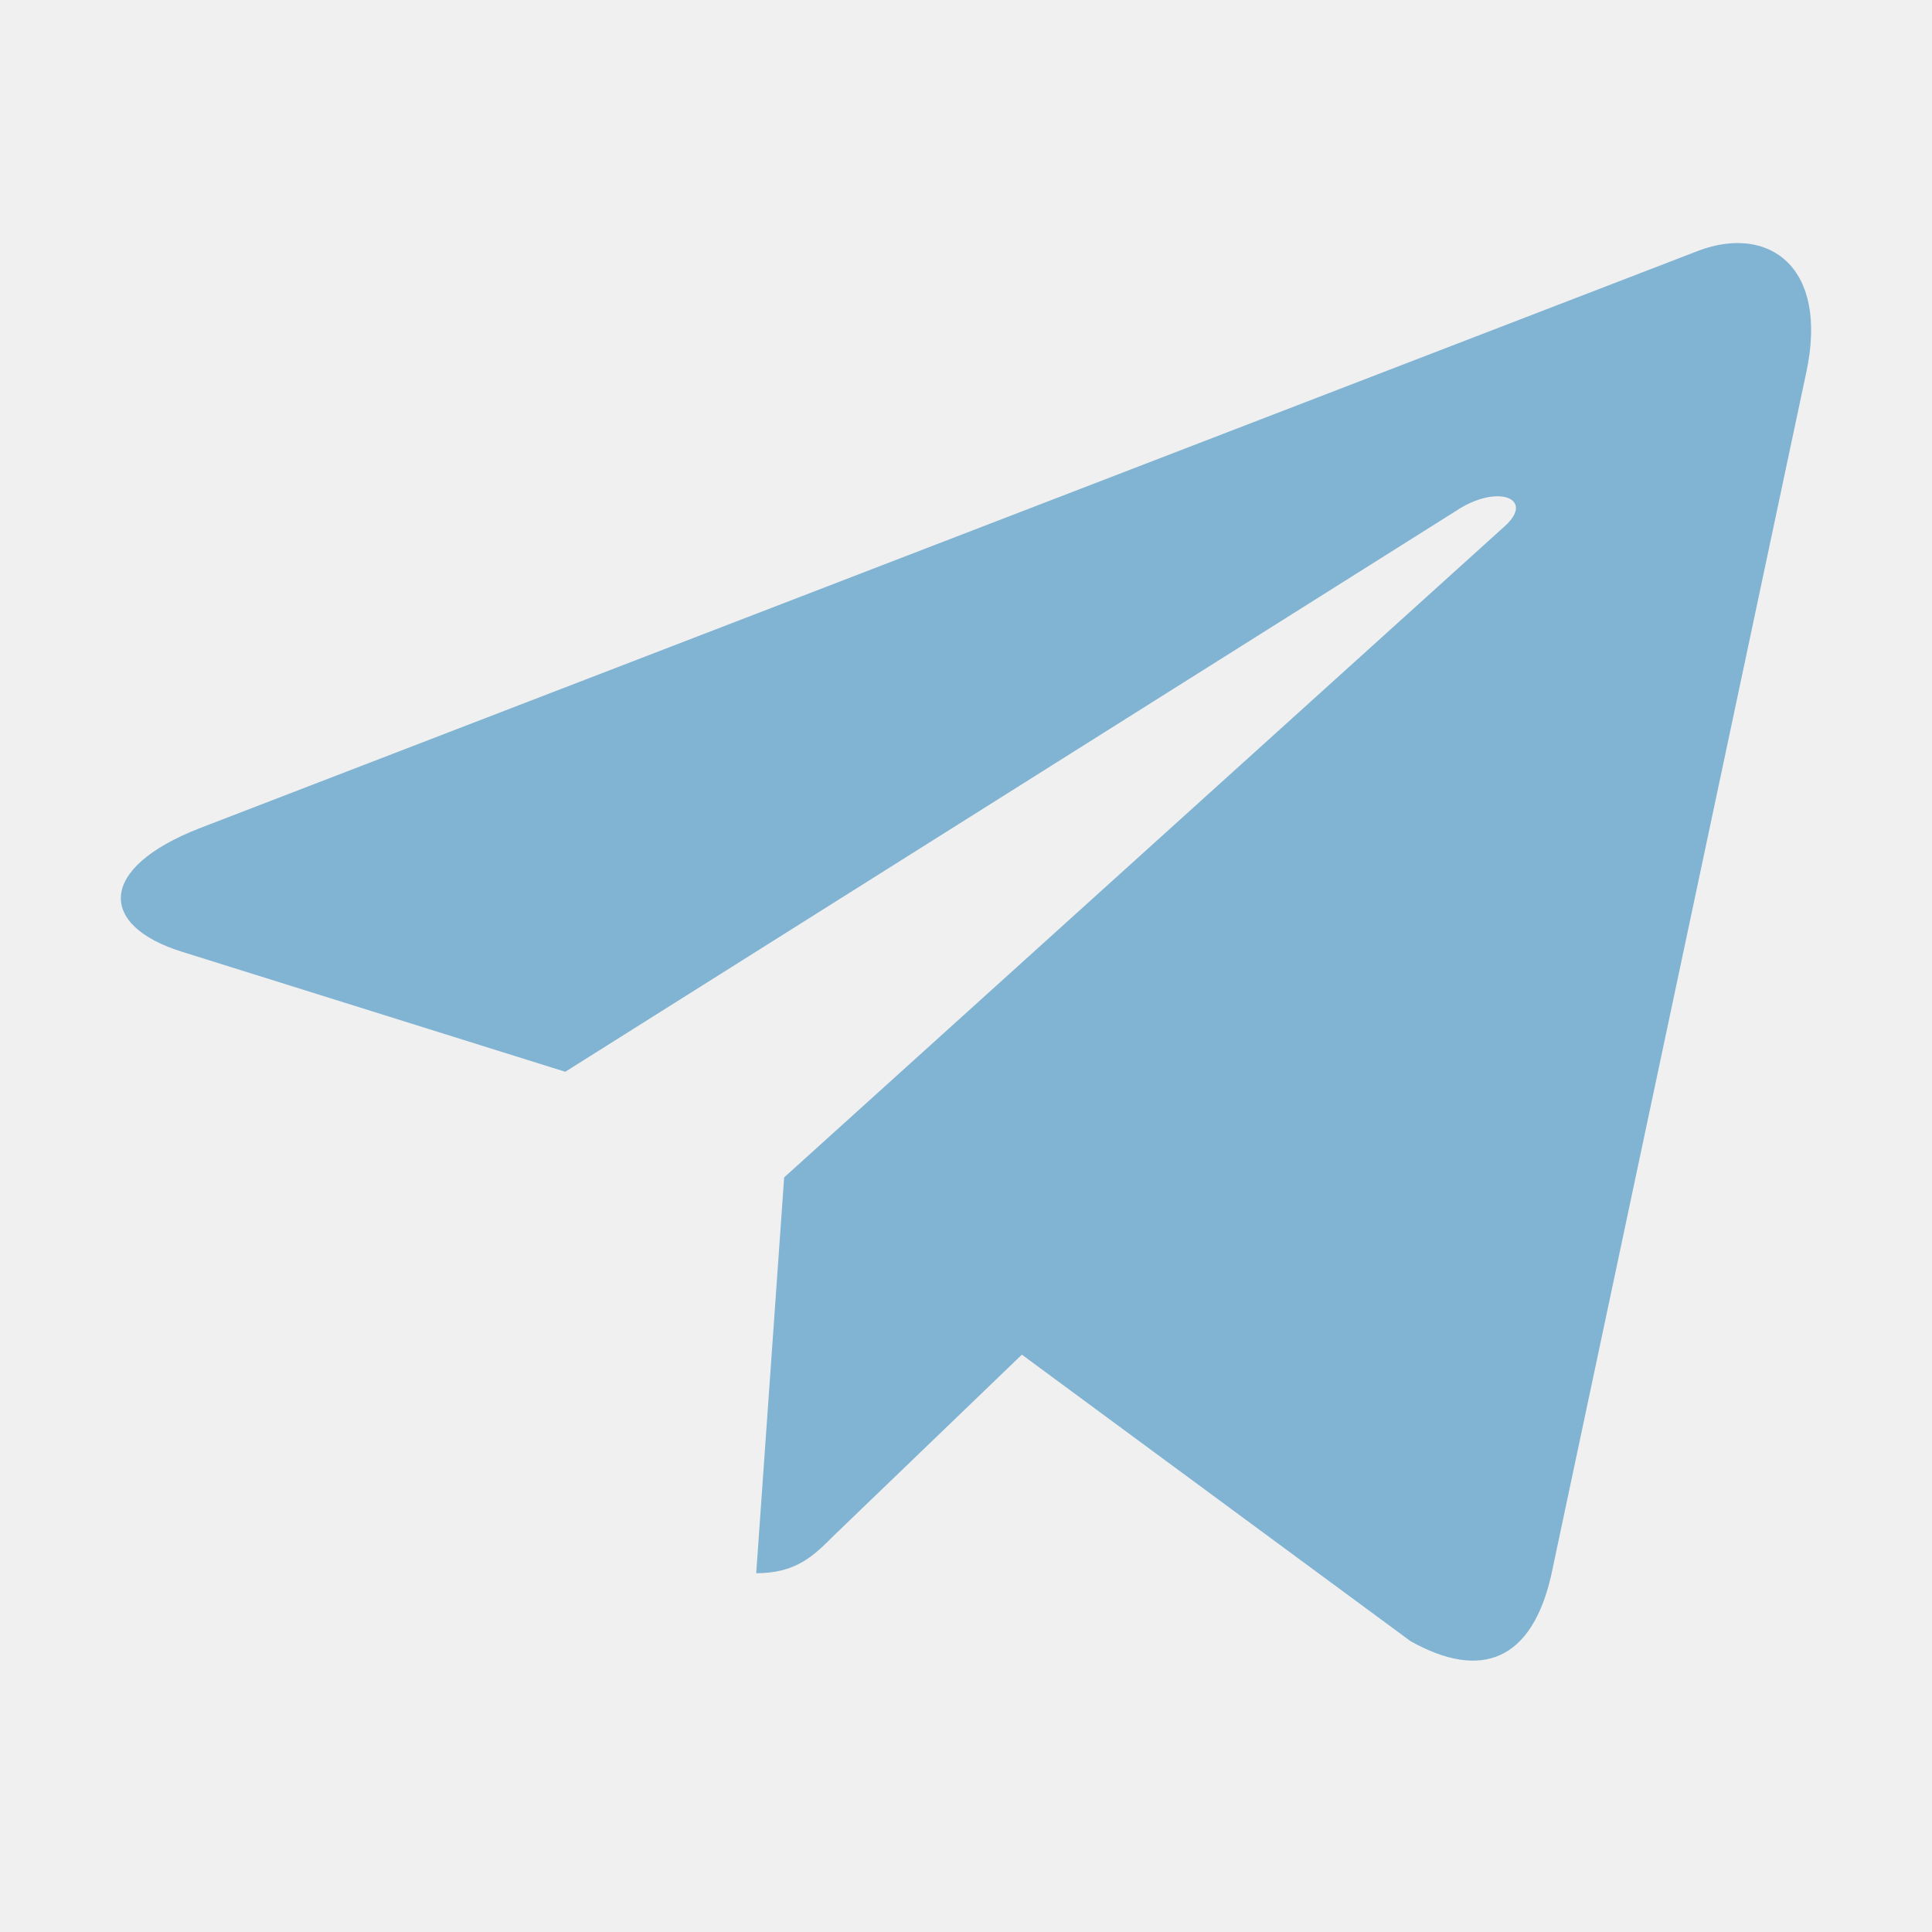
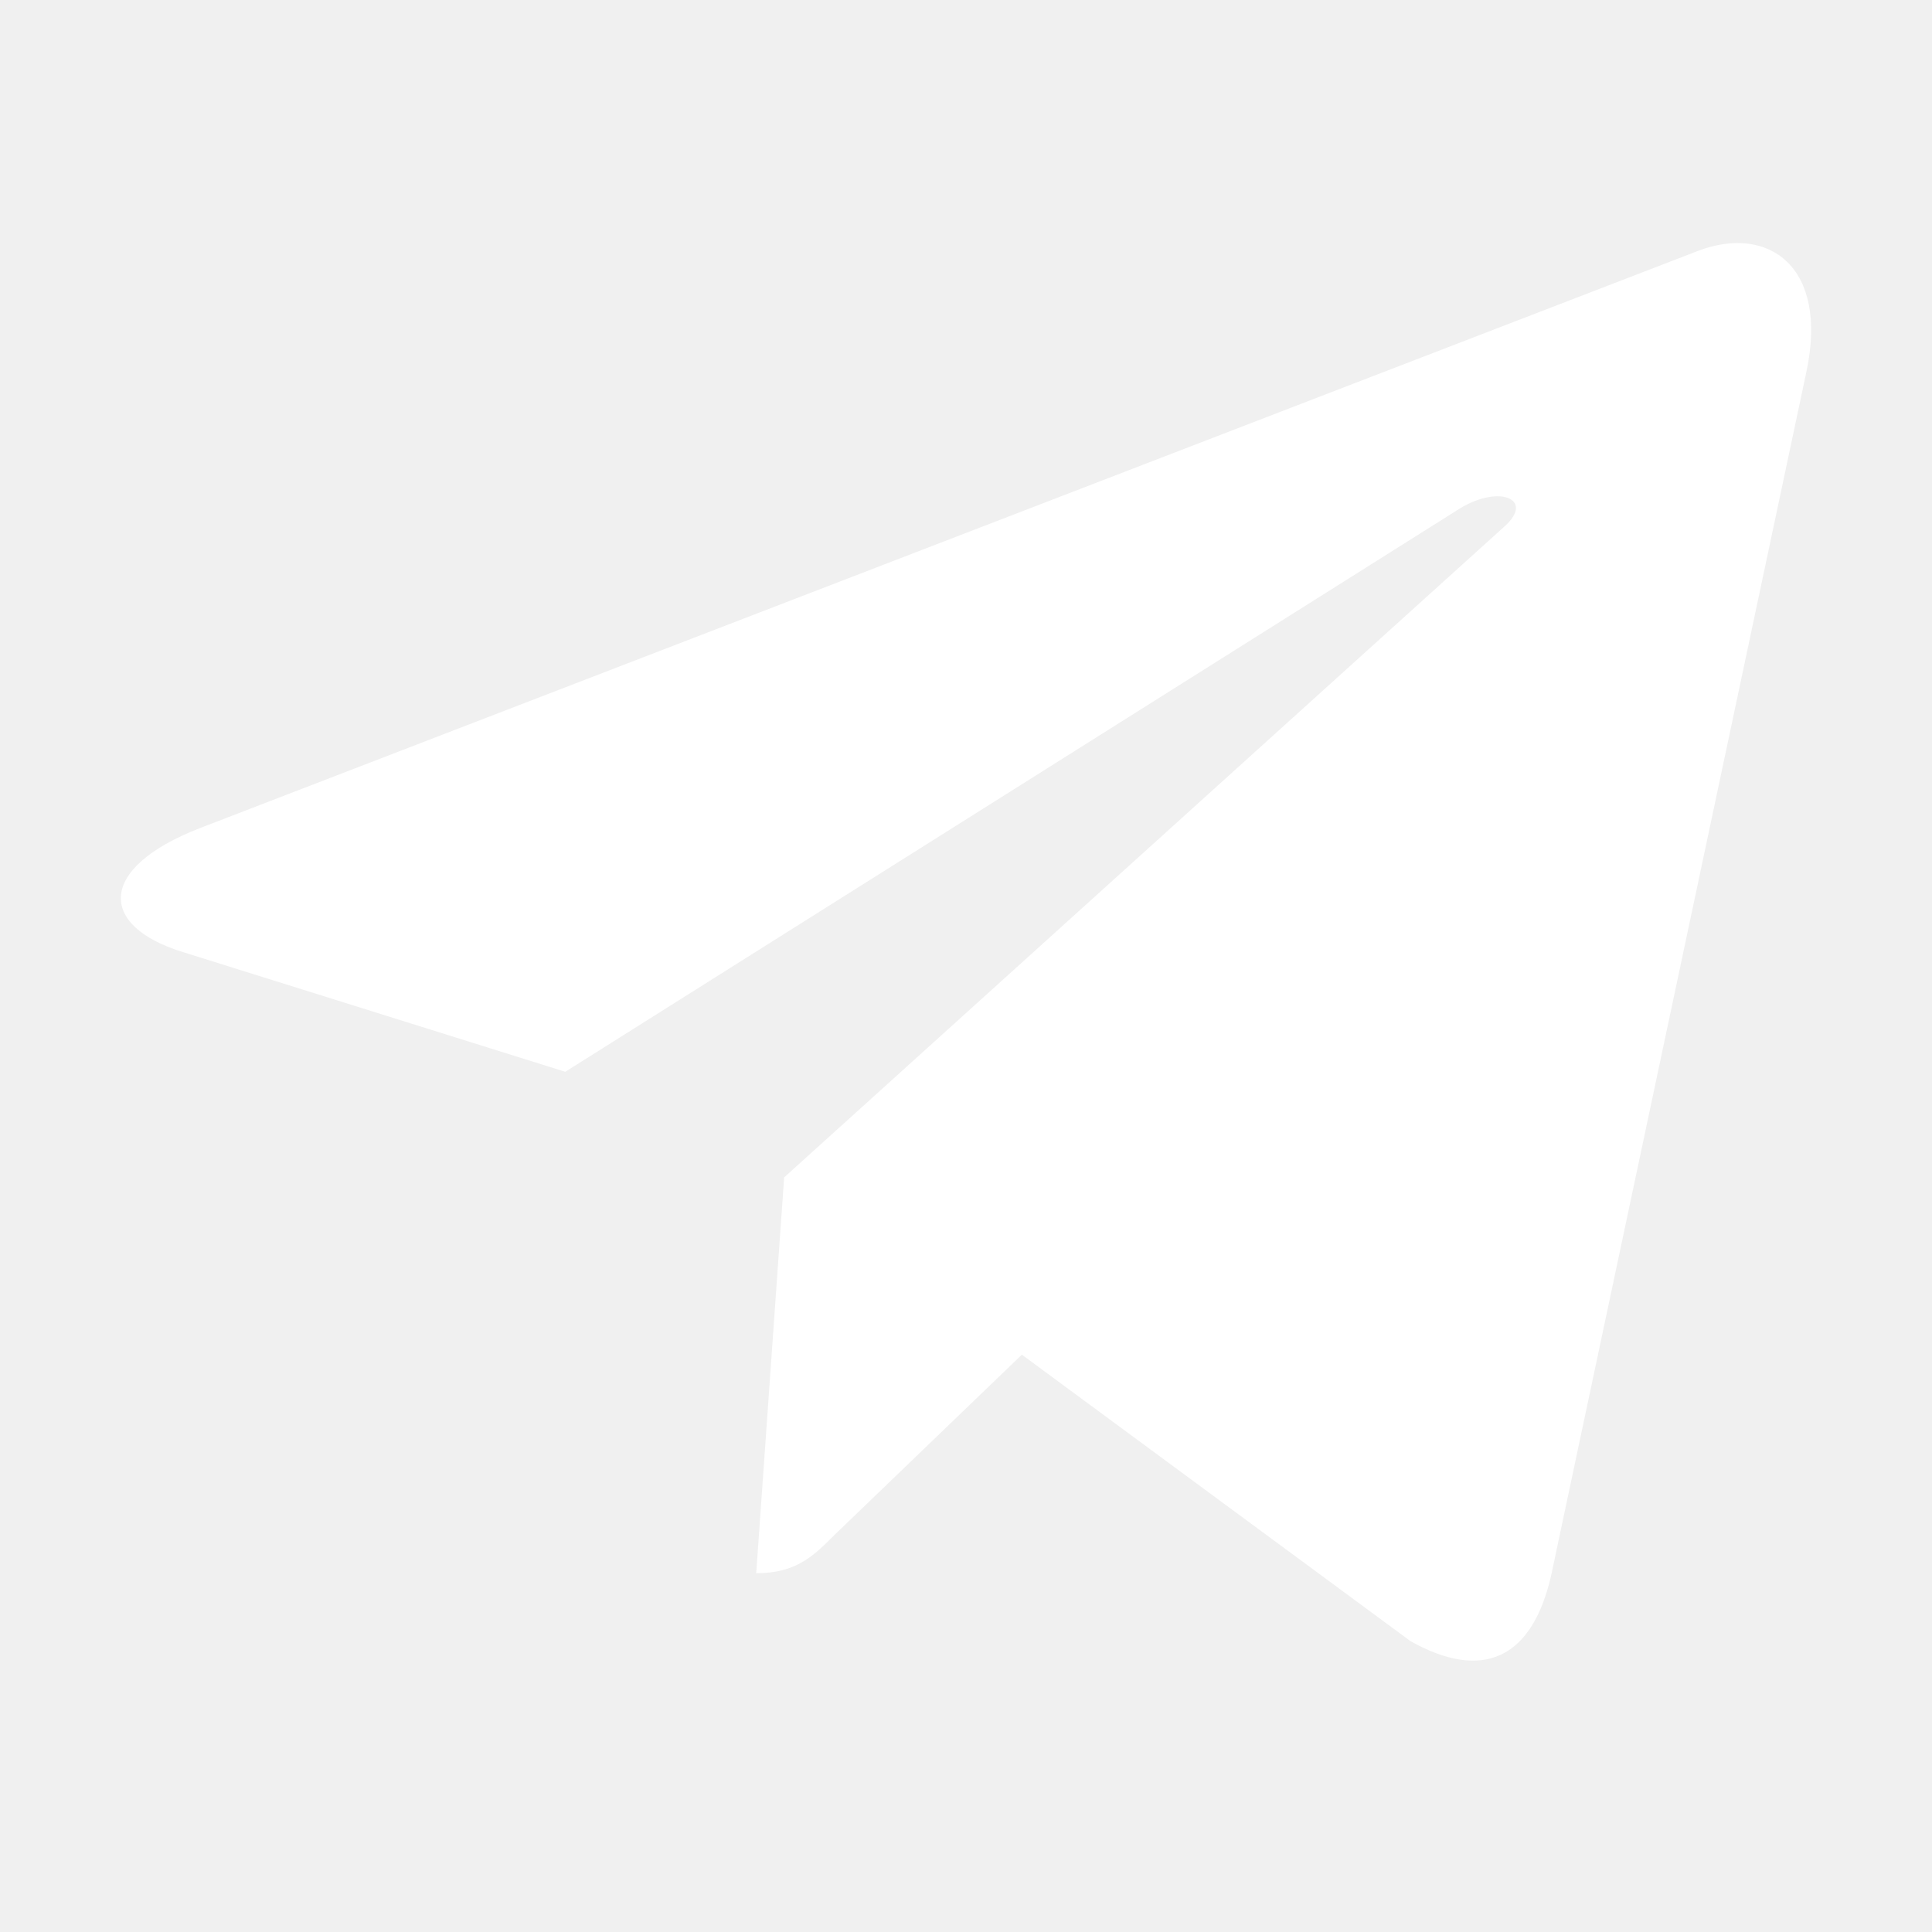
<svg xmlns="http://www.w3.org/2000/svg" width="24" height="24" viewBox="0 0 24 24" fill="none">
-   <path d="M22.439 4.622L19.27 19.566C19.031 20.62 18.408 20.883 17.522 20.387L12.694 16.828L10.364 19.07C10.106 19.328 9.891 19.543 9.394 19.543L9.741 14.626L18.689 6.54C19.078 6.194 18.604 6.001 18.085 6.348L7.022 13.314L2.26 11.823C1.224 11.5 1.205 10.787 2.476 10.29L21.103 3.113C21.966 2.79 22.72 3.305 22.439 4.623V4.622Z" fill="#81B3D2" />
+   <path d="M22.439 4.622L19.27 19.566C19.031 20.62 18.408 20.883 17.522 20.387L12.694 16.828L10.364 19.07C10.106 19.328 9.891 19.543 9.394 19.543L9.741 14.626L18.689 6.54C19.078 6.194 18.604 6.001 18.085 6.348L7.022 13.314L2.26 11.823C1.224 11.5 1.205 10.787 2.476 10.29L21.103 3.113C21.966 2.79 22.72 3.305 22.439 4.623V4.622Z" fill="#ffffff" />
</svg>
